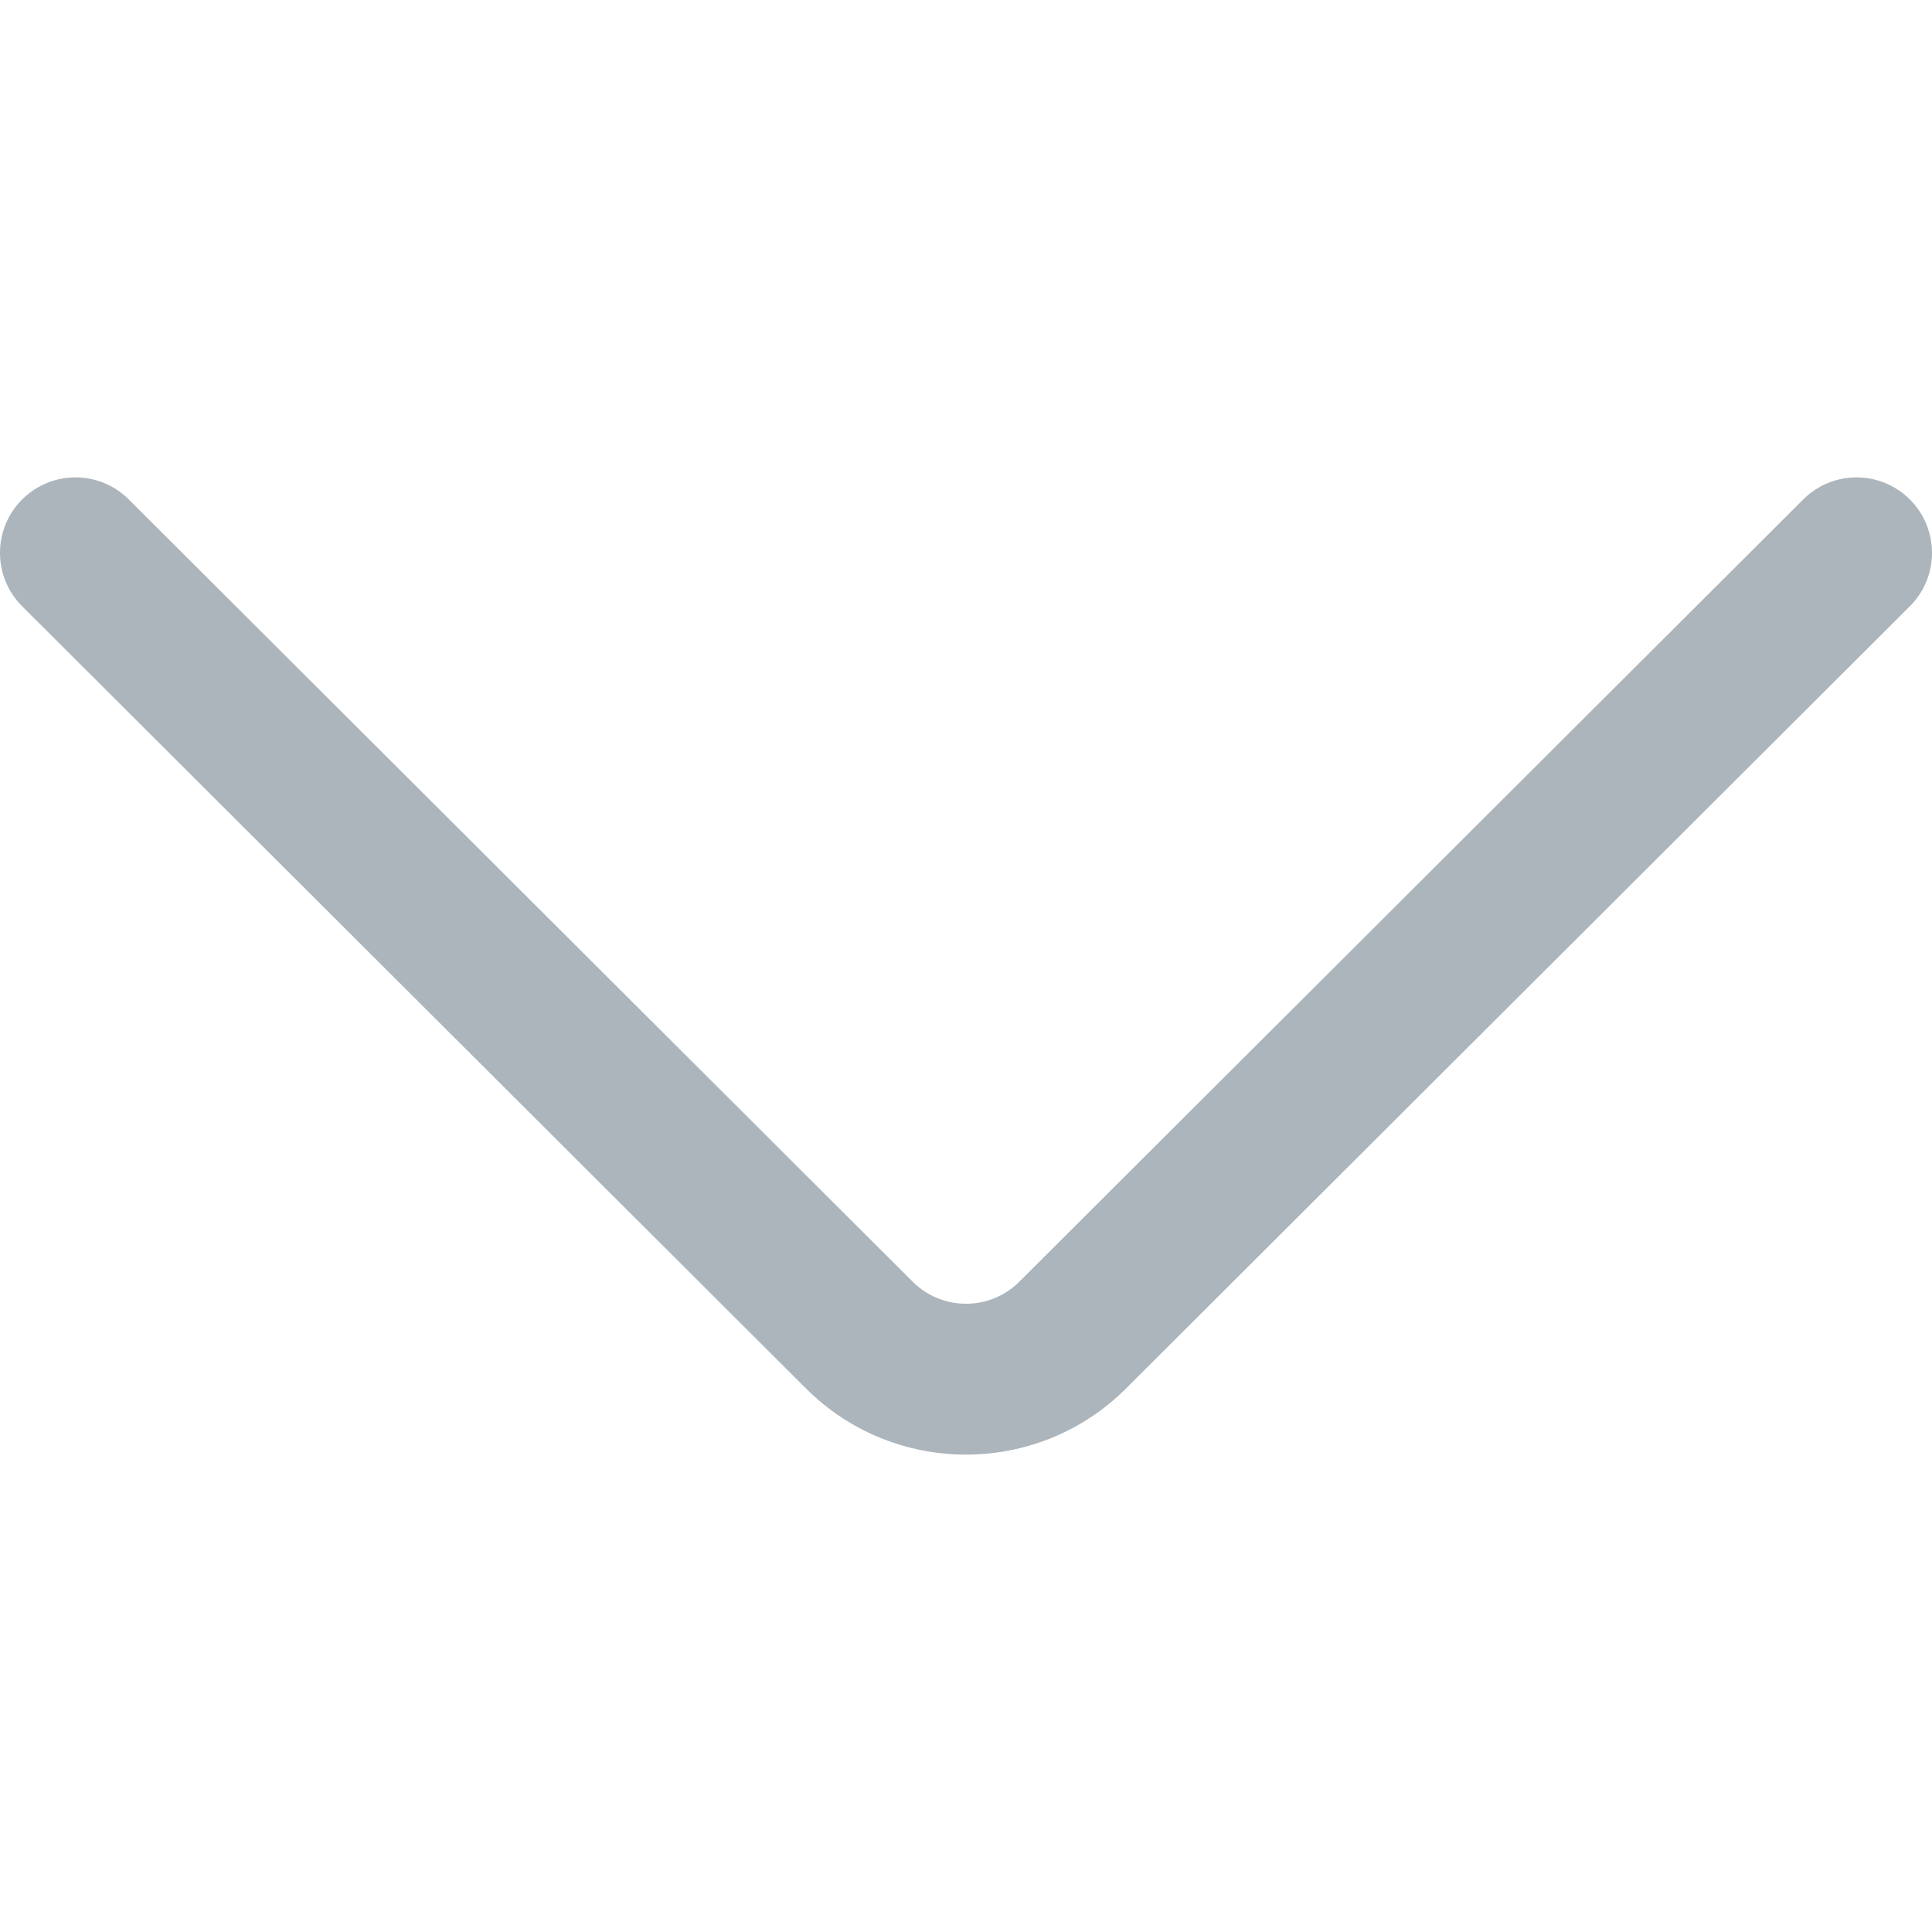
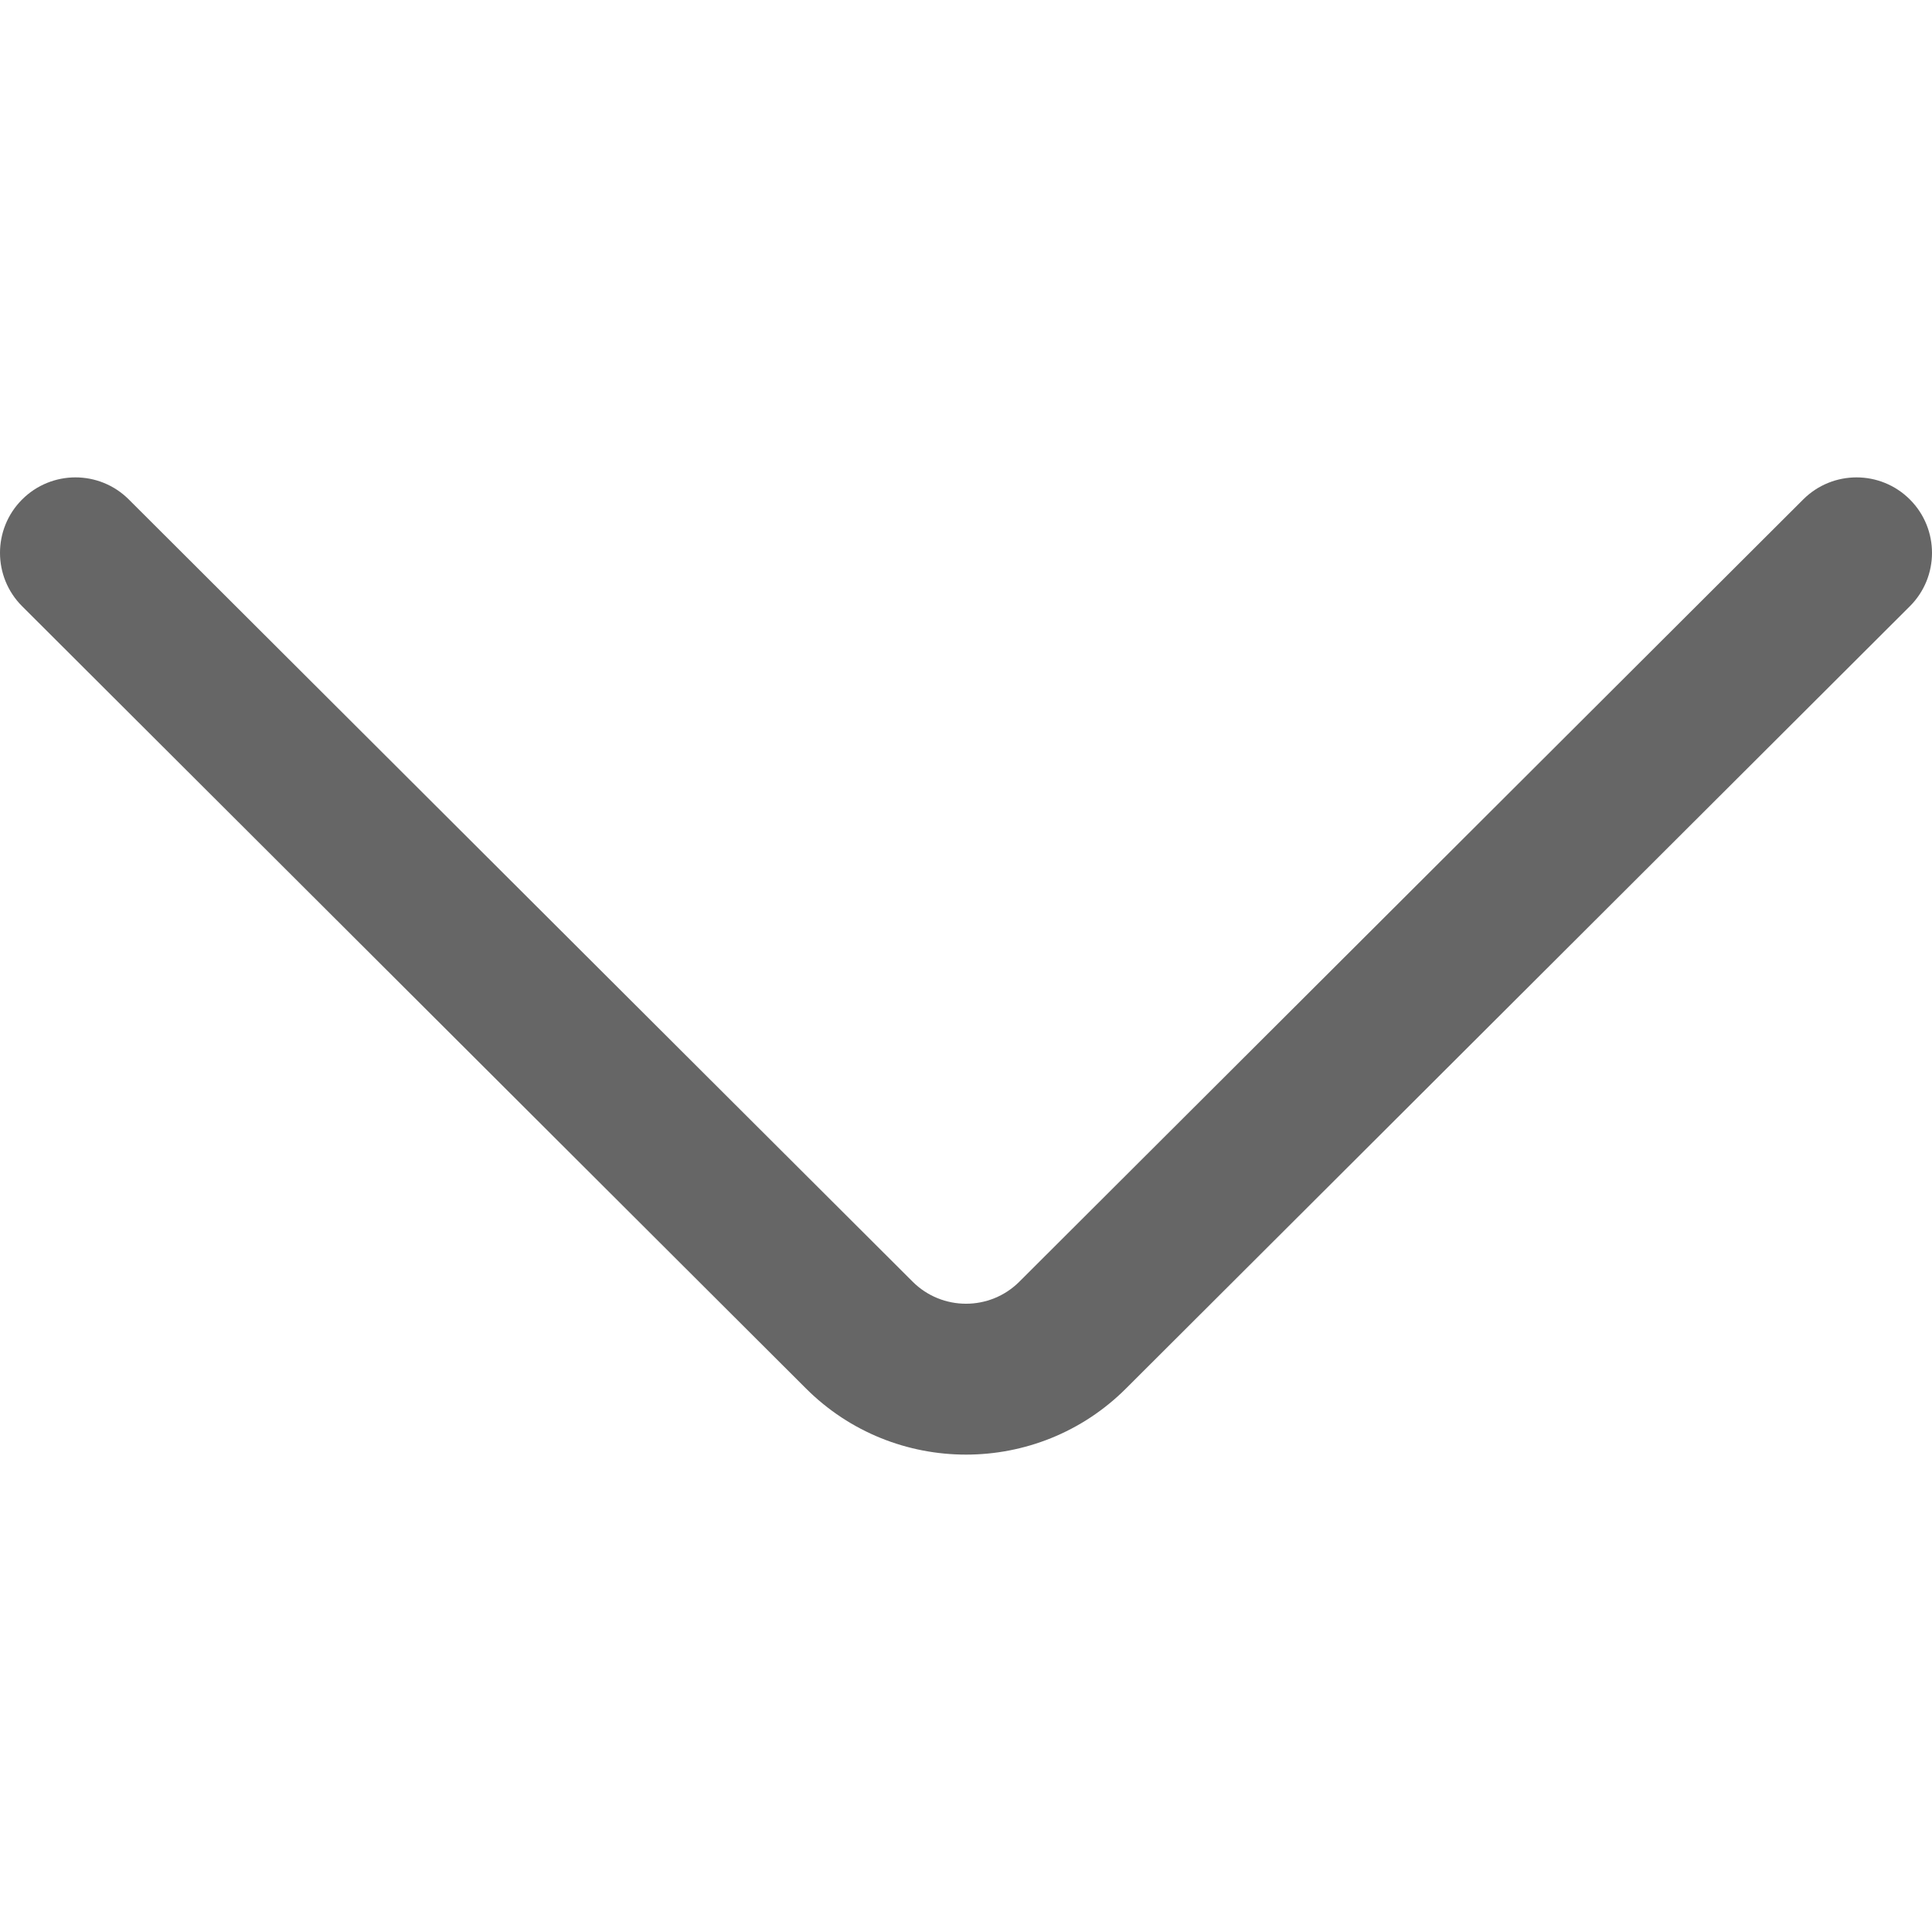
- <svg xmlns="http://www.w3.org/2000/svg" fill="#ACB5BC" version="1.1" id="Capa_1" x="0px" y="0px" viewBox="0 0 512 512" style="enable-background:new 0 0 512 512;" xml:space="preserve">
+ <svg xmlns="http://www.w3.org/2000/svg" fill="#666666" version="1.1" id="Capa_1" x="0px" y="0px" viewBox="0 0 512 512" style="enable-background:new 0 0 512 512;" xml:space="preserve">
  <g>
    <g>
      <path d="M506.157,132.386c-7.803-7.819-20.465-7.831-28.285-0.029l-207.73,207.299c-7.799,7.798-20.486,7.797-28.299-0.015    L34.128,132.357c-7.819-7.803-20.481-7.79-28.285,0.029c-7.802,7.819-7.789,20.482,0.029,28.284l207.701,207.27    c11.701,11.699,27.066,17.547,42.433,17.547c15.358,0,30.719-5.846,42.405-17.533L506.128,160.67    C513.946,152.868,513.959,140.205,506.157,132.386z" />
    </g>
  </g>
  <g>
</g>
  <g>
</g>
  <g>
</g>
  <g>
</g>
  <g>
</g>
  <g>
</g>
  <g>
</g>
  <g>
</g>
  <g>
</g>
  <g>
</g>
  <g>
</g>
  <g>
</g>
  <g>
</g>
  <g>
</g>
  <g>
</g>
</svg>
